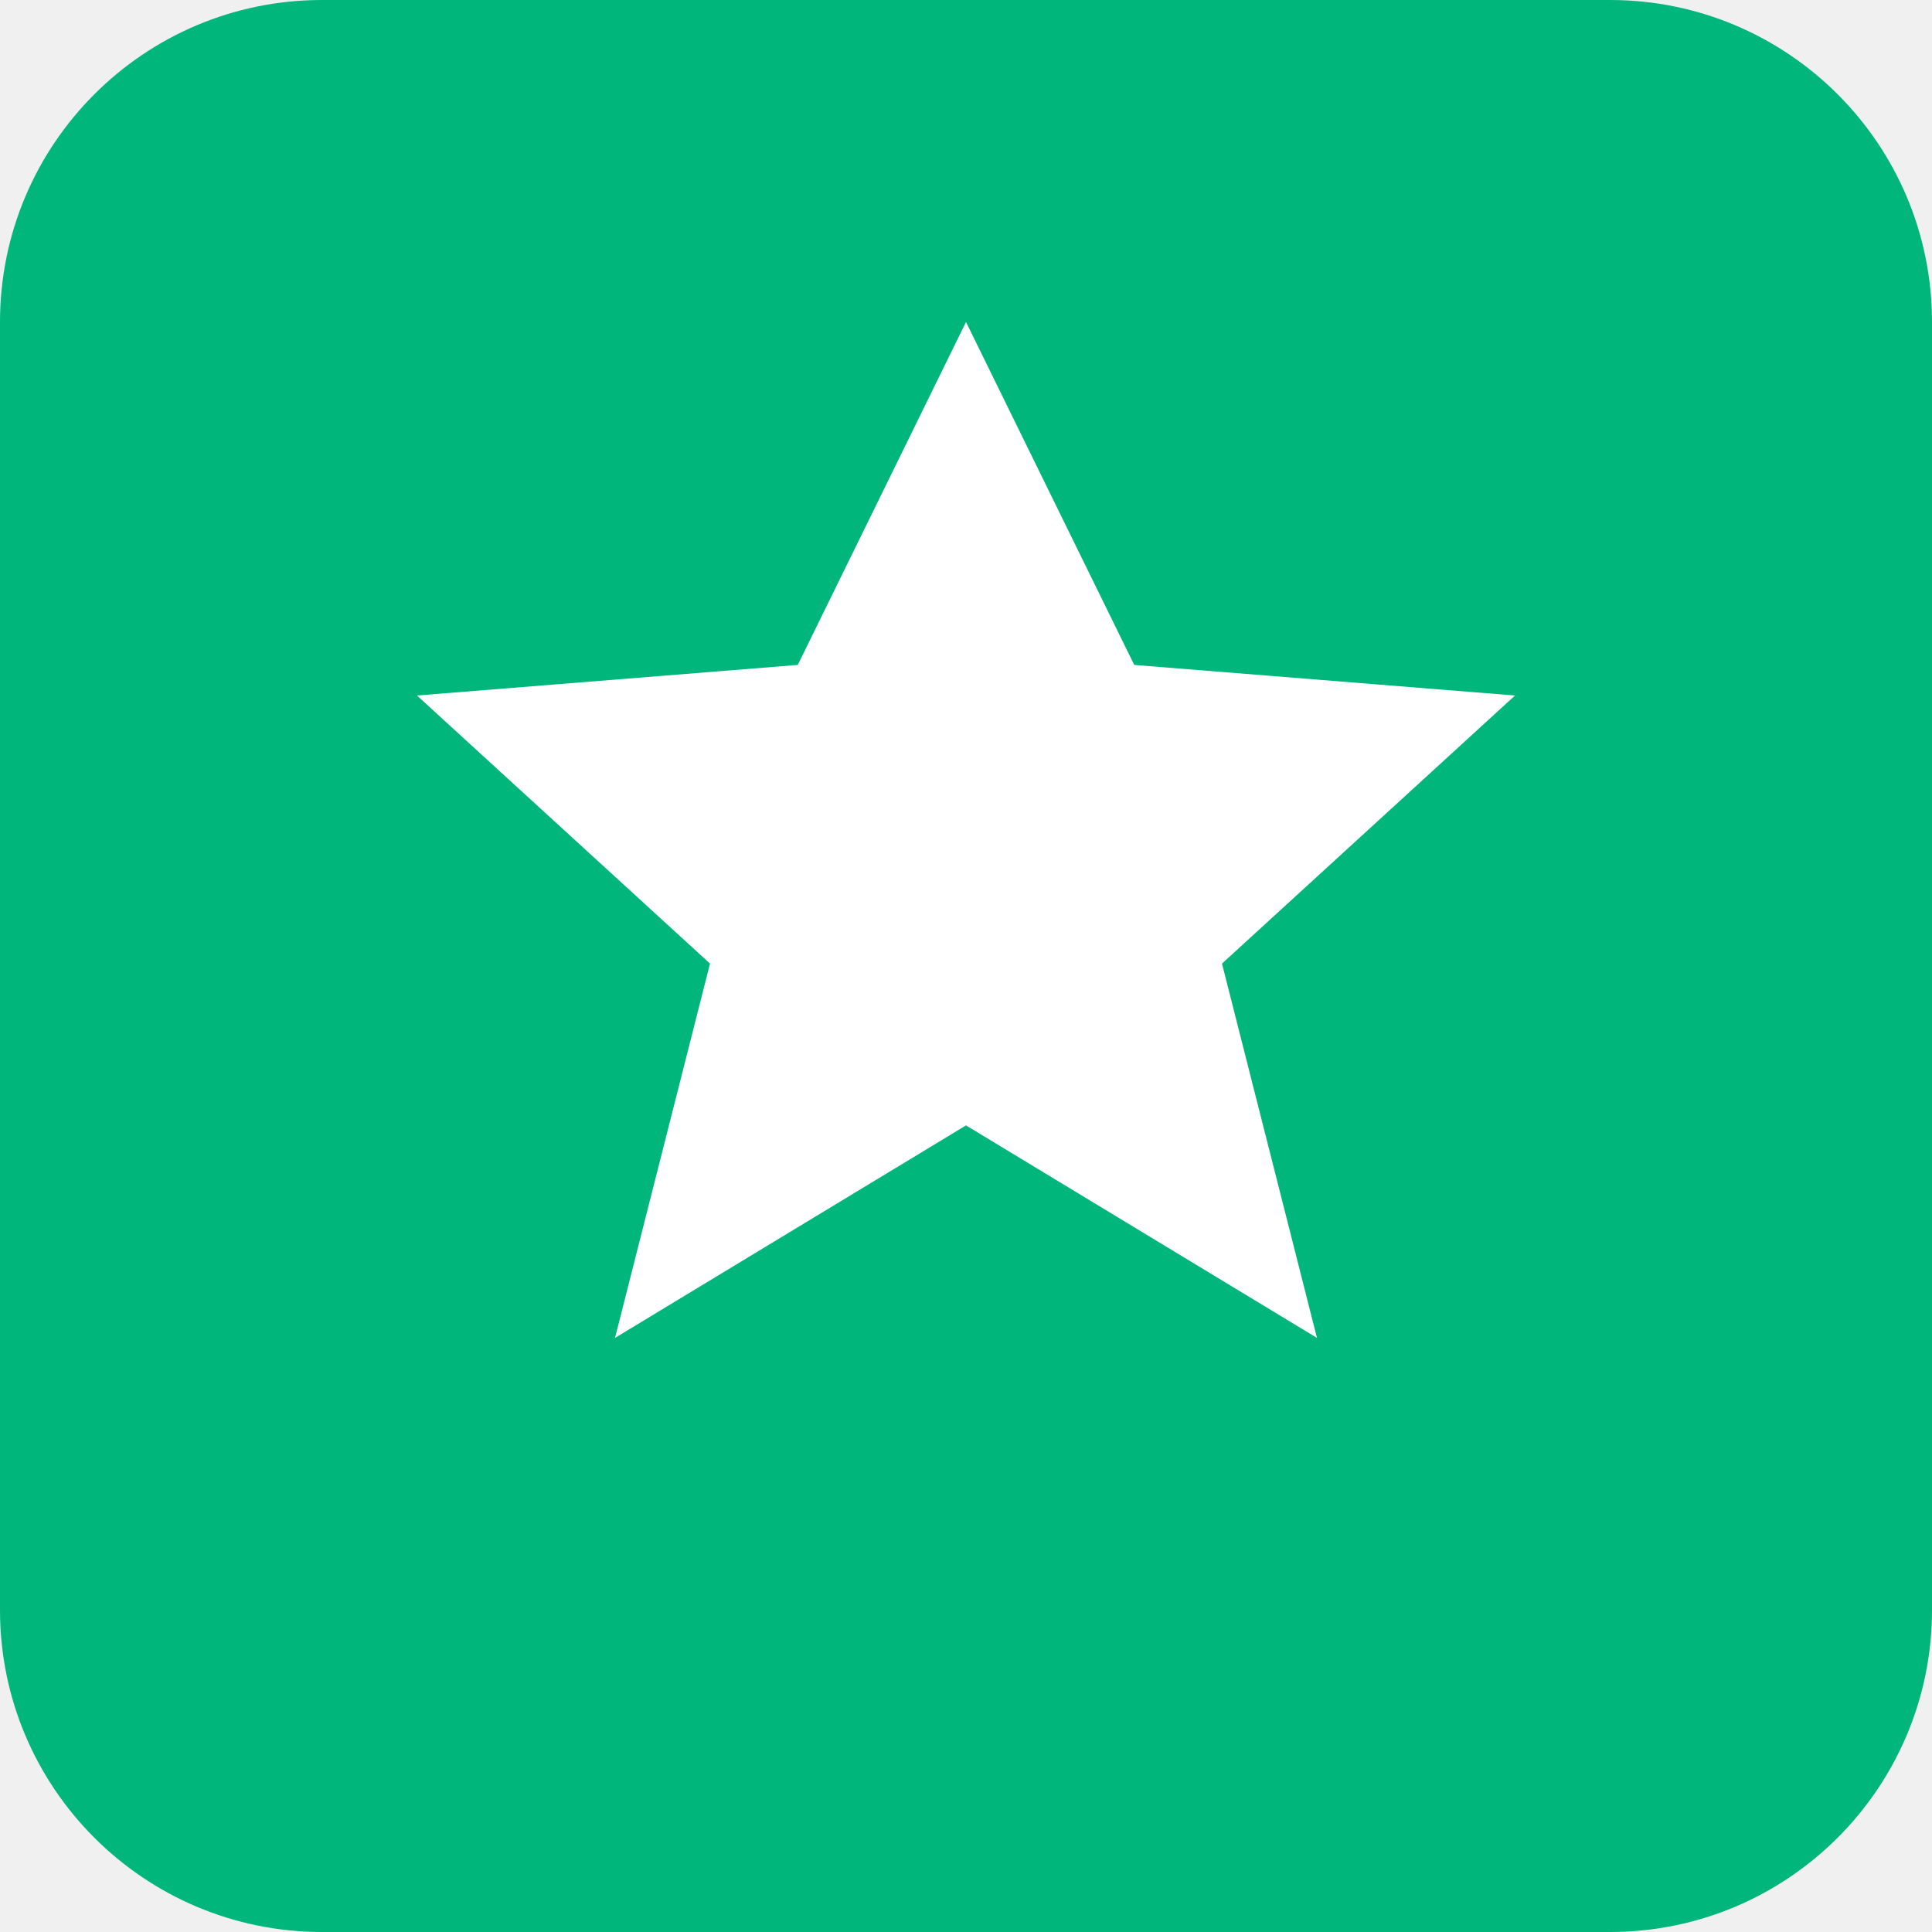
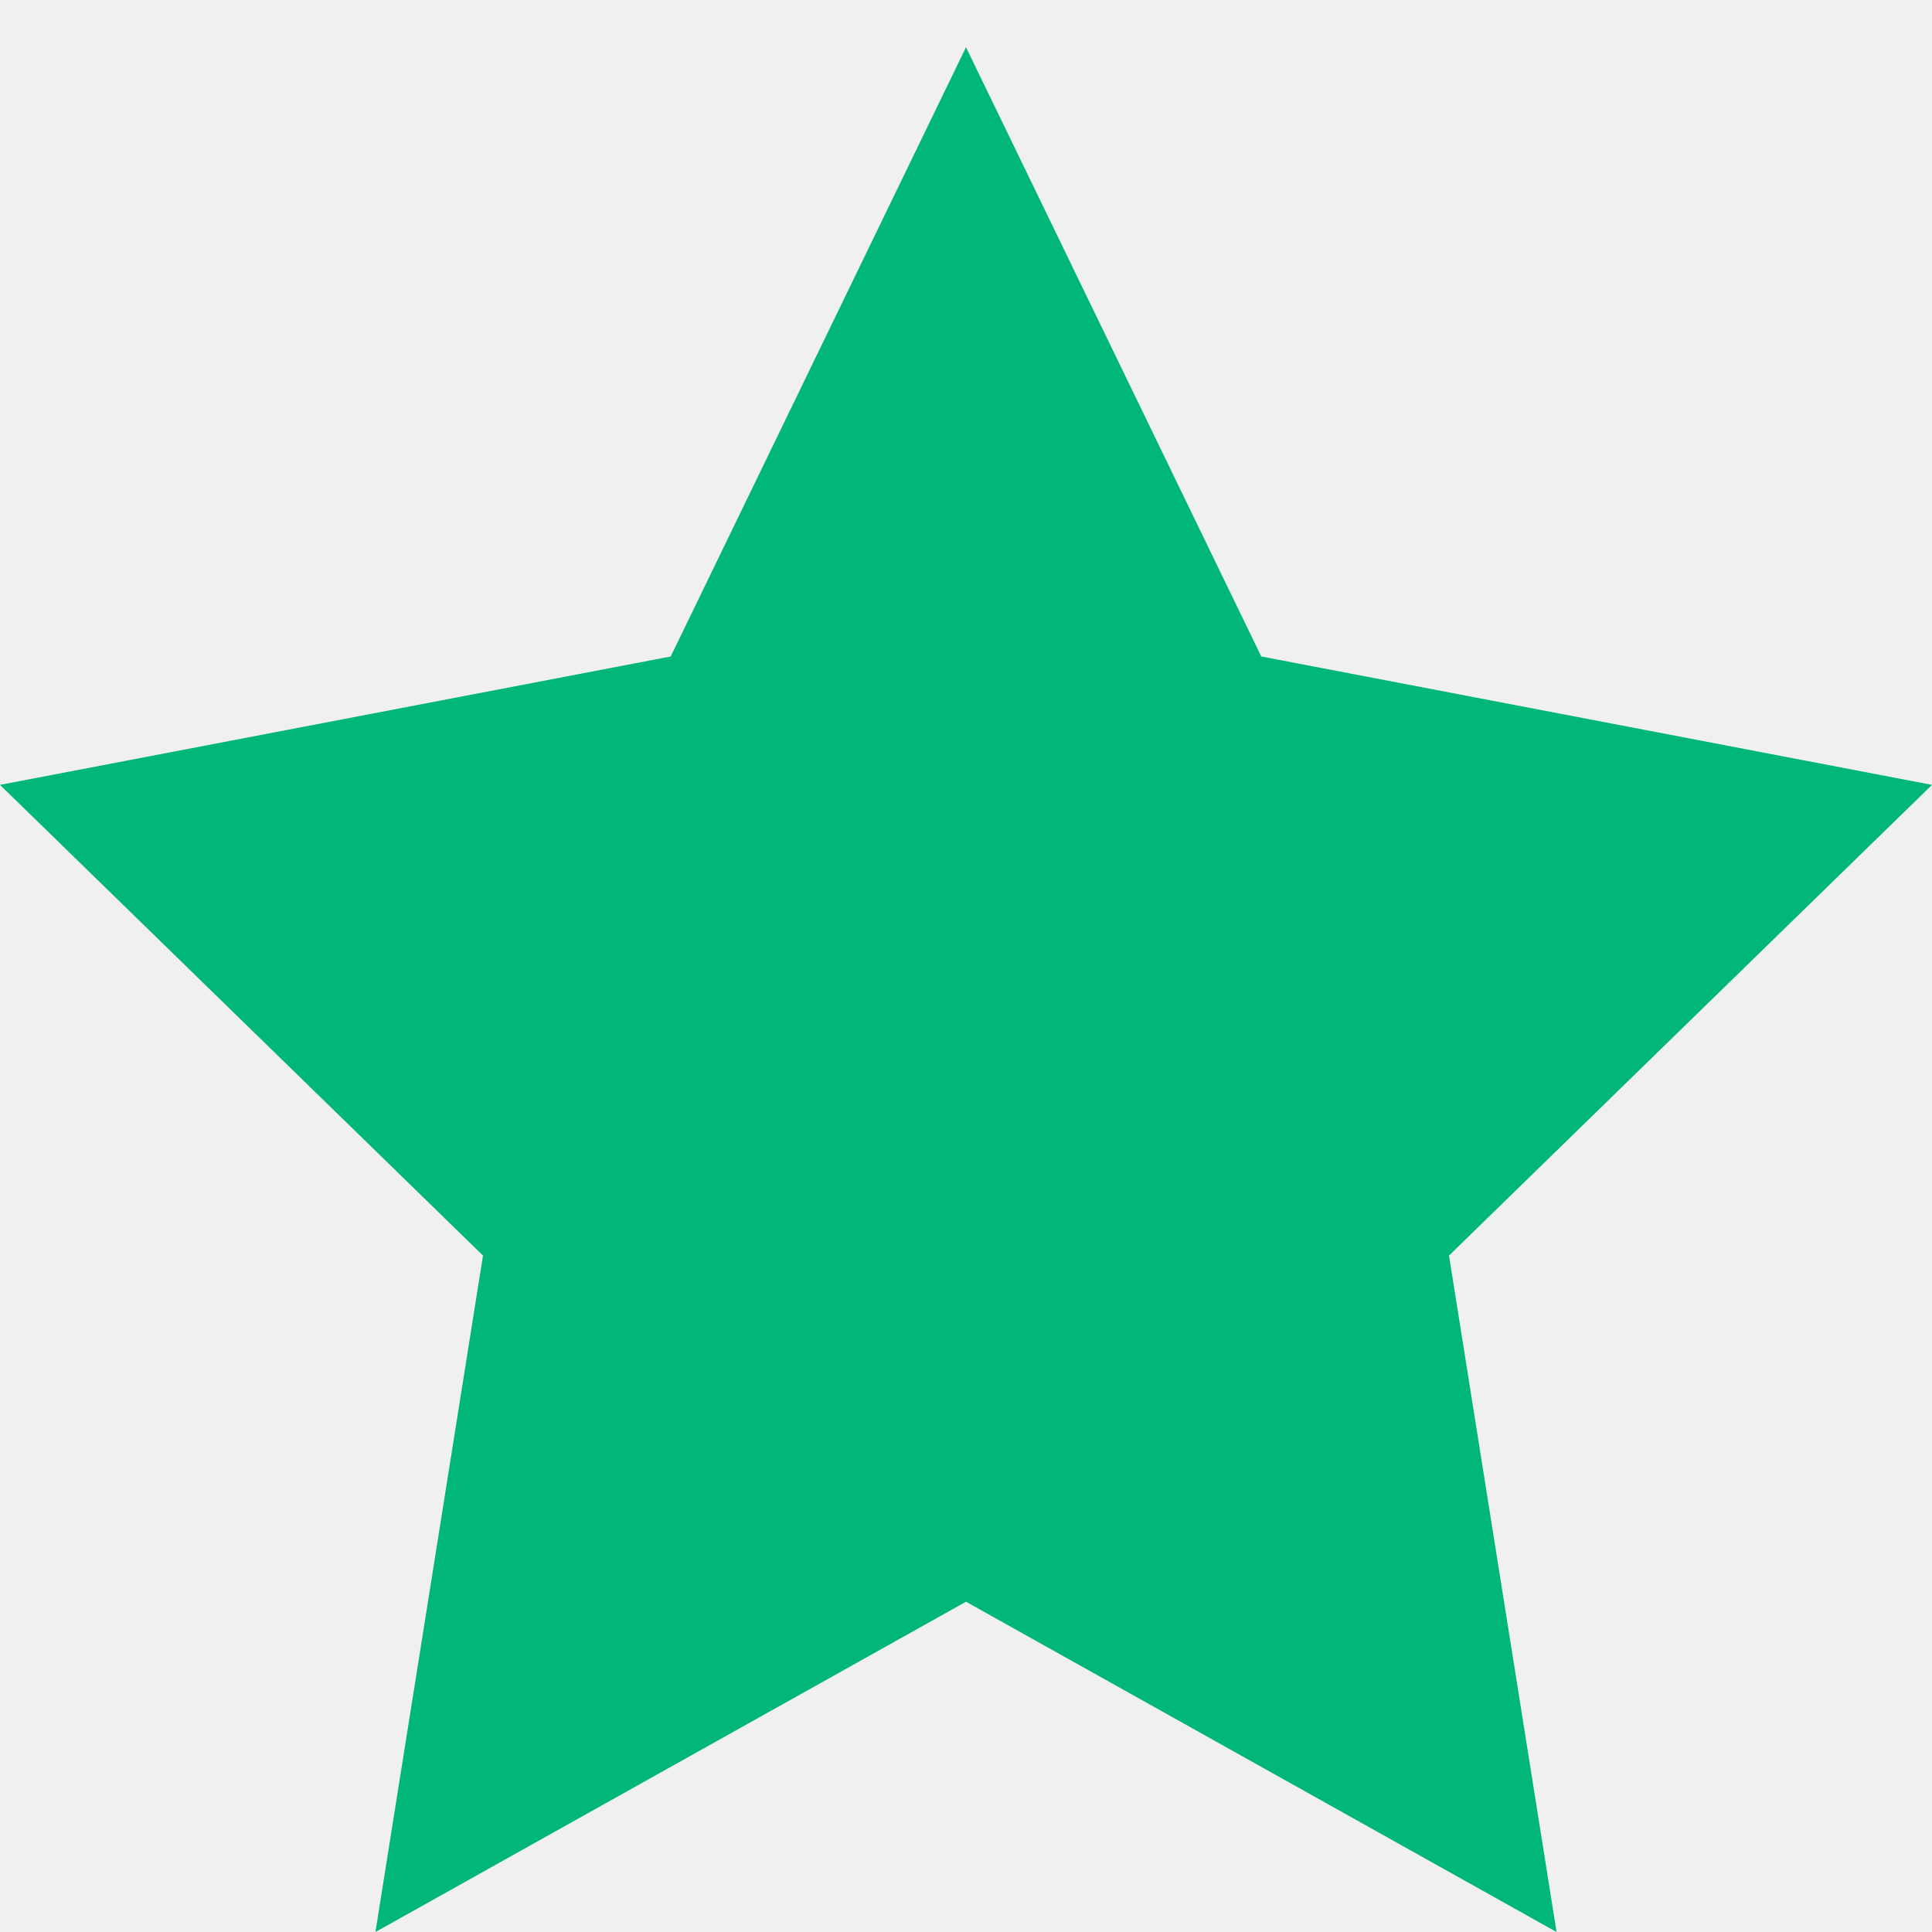
- <svg xmlns="http://www.w3.org/2000/svg" viewBox="0 0 24 24">
-   <rect width="24" height="24" fill="#00B67A" rx="4" />
-   <path d="M12 4L14.09 8.26L18.82 8.64L15.18 11.97L16.36 16.62L12 13.98L7.64 16.62L8.82 11.97L5.18 8.64L9.91 8.26L12 4Z" fill="white" />
+ <svg xmlns="http://www.w3.org/2000/svg" width="24" height="24" viewBox="0 0 24 24" fill="#00B67A">
+   <path d="M12 .587l3.668 7.568L24 9.75l-6 5.847L19.336 24 12 19.897 4.664 24 6 15.597 0 9.75l8.332-1.595z" />
</svg>
